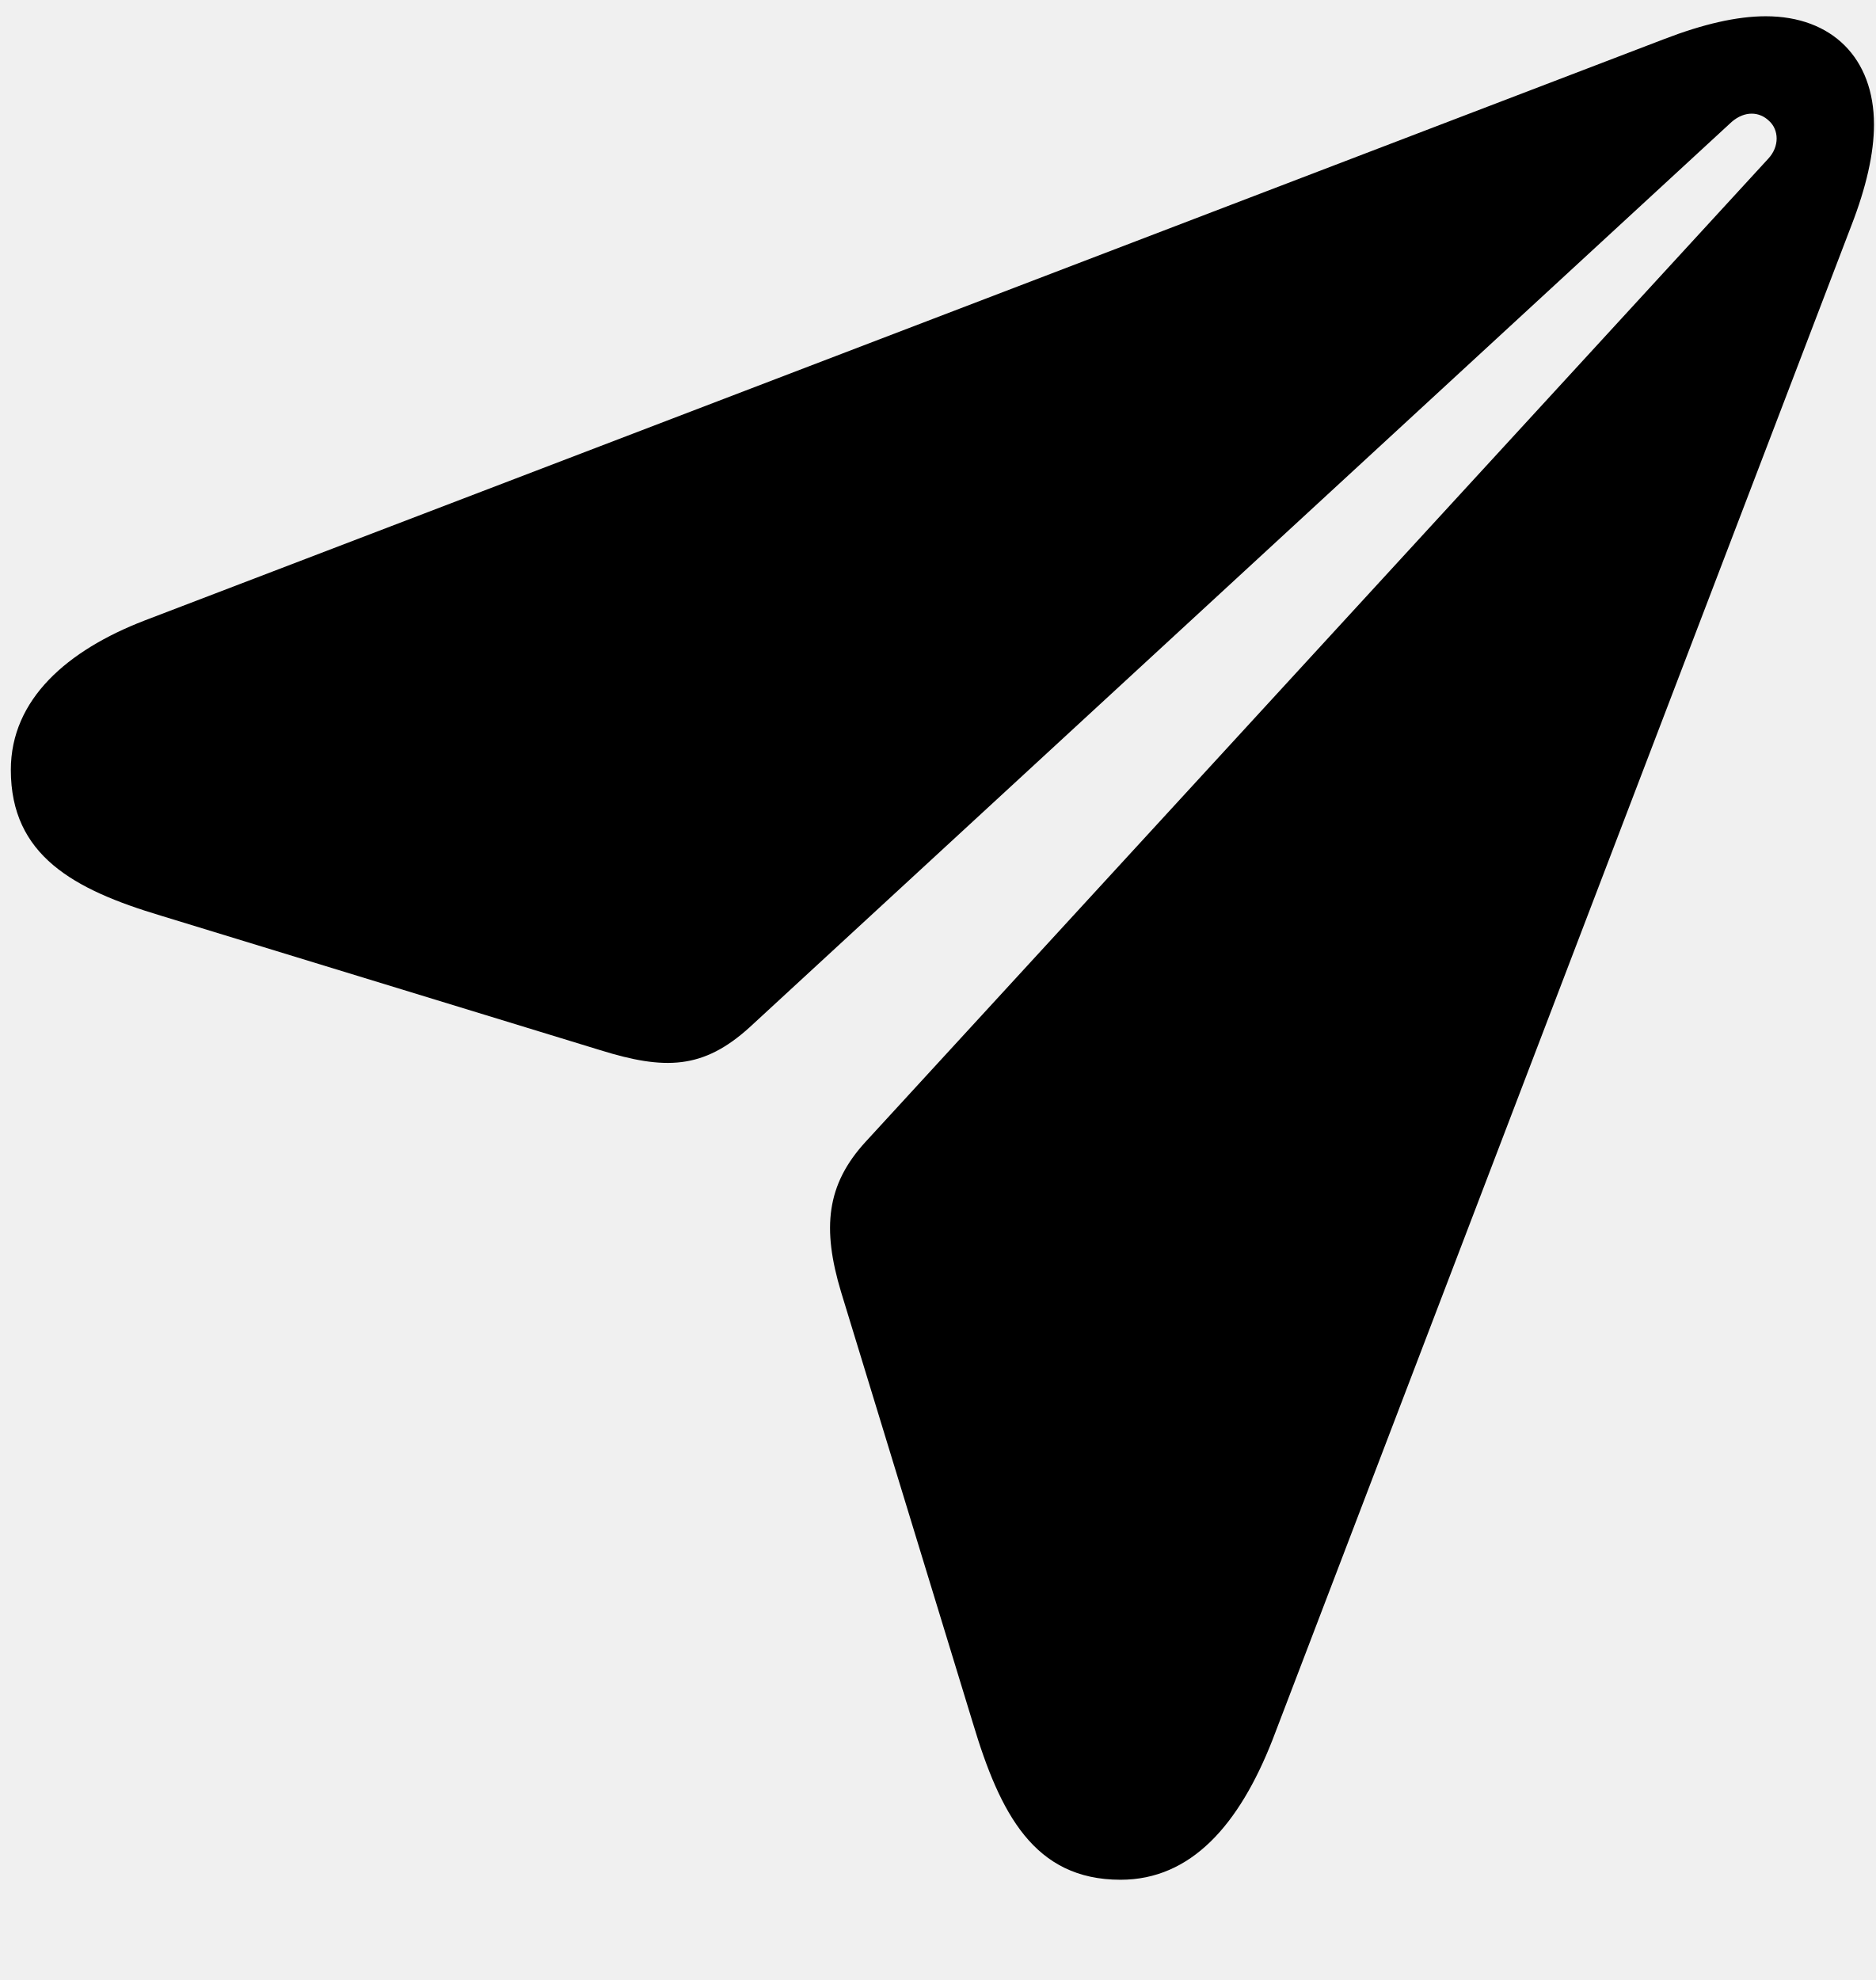
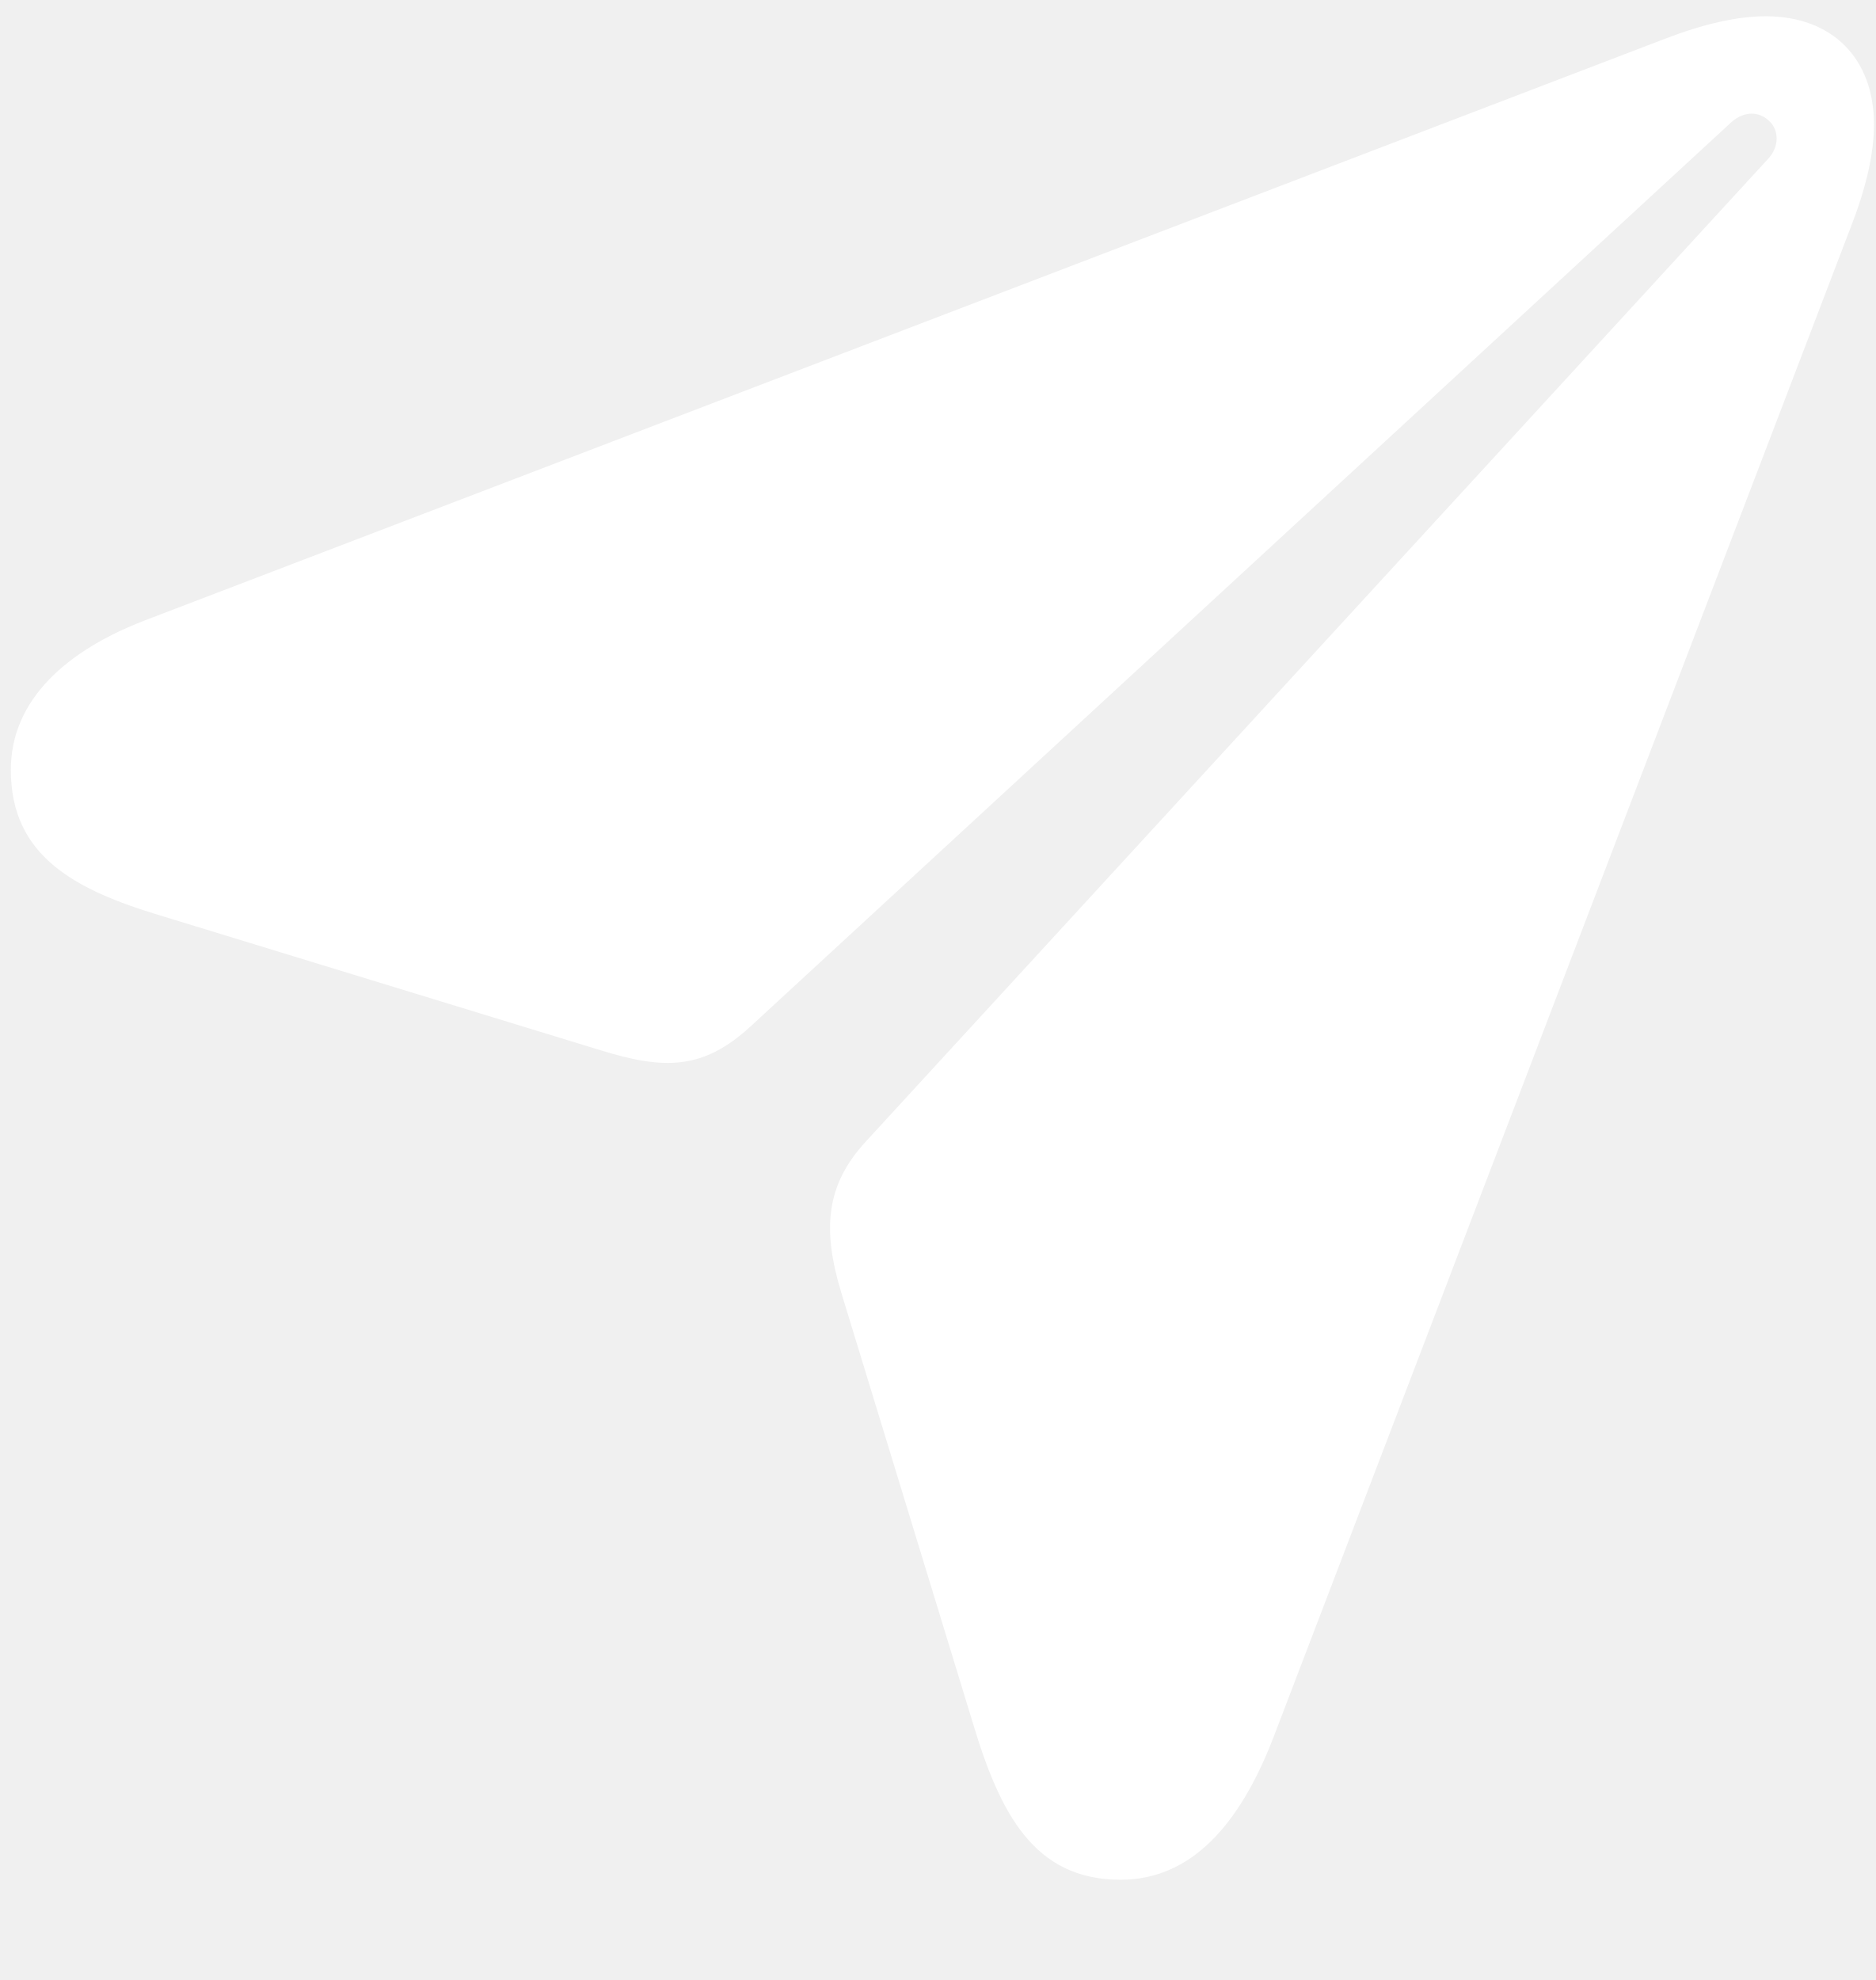
- <svg xmlns="http://www.w3.org/2000/svg" width="180" height="190" viewBox="0 0 18 19" fill="rgb(40, 44, 52)">
-   <path d="M10.754 18.038C11.432 18.038 11.893 17.51 12.212 16.697L17.767 2.167C17.91 1.799 17.985 1.472 17.985 1.195C17.985 0.559 17.583 0.156 16.946 0.156C16.669 0.156 16.343 0.232 15.974 0.374L1.386 5.955C0.648 6.24 0.104 6.709 0.104 7.388C0.104 8.209 0.707 8.536 1.545 8.787L5.76 10.077C6.38 10.27 6.748 10.262 7.193 9.859L16.619 1.17C16.745 1.061 16.887 1.07 16.98 1.162C17.072 1.246 17.08 1.405 16.971 1.522L8.307 10.957C7.93 11.368 7.888 11.787 8.072 12.398L9.338 16.538C9.597 17.401 9.924 18.038 10.754 18.038Z" fill="black" />
+ <svg xmlns="http://www.w3.org/2000/svg" width="180" height="190" viewBox="0 0 18 19" fill="white">
+   <path d="M10.754 18.038C11.432 18.038 11.893 17.51 12.212 16.697L17.767 2.167C17.91 1.799 17.985 1.472 17.985 1.195C17.985 0.559 17.583 0.156 16.946 0.156C16.669 0.156 16.343 0.232 15.974 0.374L1.386 5.955C0.648 6.24 0.104 6.709 0.104 7.388C0.104 8.209 0.707 8.536 1.545 8.787L5.76 10.077C6.38 10.27 6.748 10.262 7.193 9.859L16.619 1.17C16.745 1.061 16.887 1.07 16.98 1.162C17.072 1.246 17.08 1.405 16.971 1.522L8.307 10.957C7.93 11.368 7.888 11.787 8.072 12.398L9.338 16.538C9.597 17.401 9.924 18.038 10.754 18.038Z" fill="white" />
</svg>
